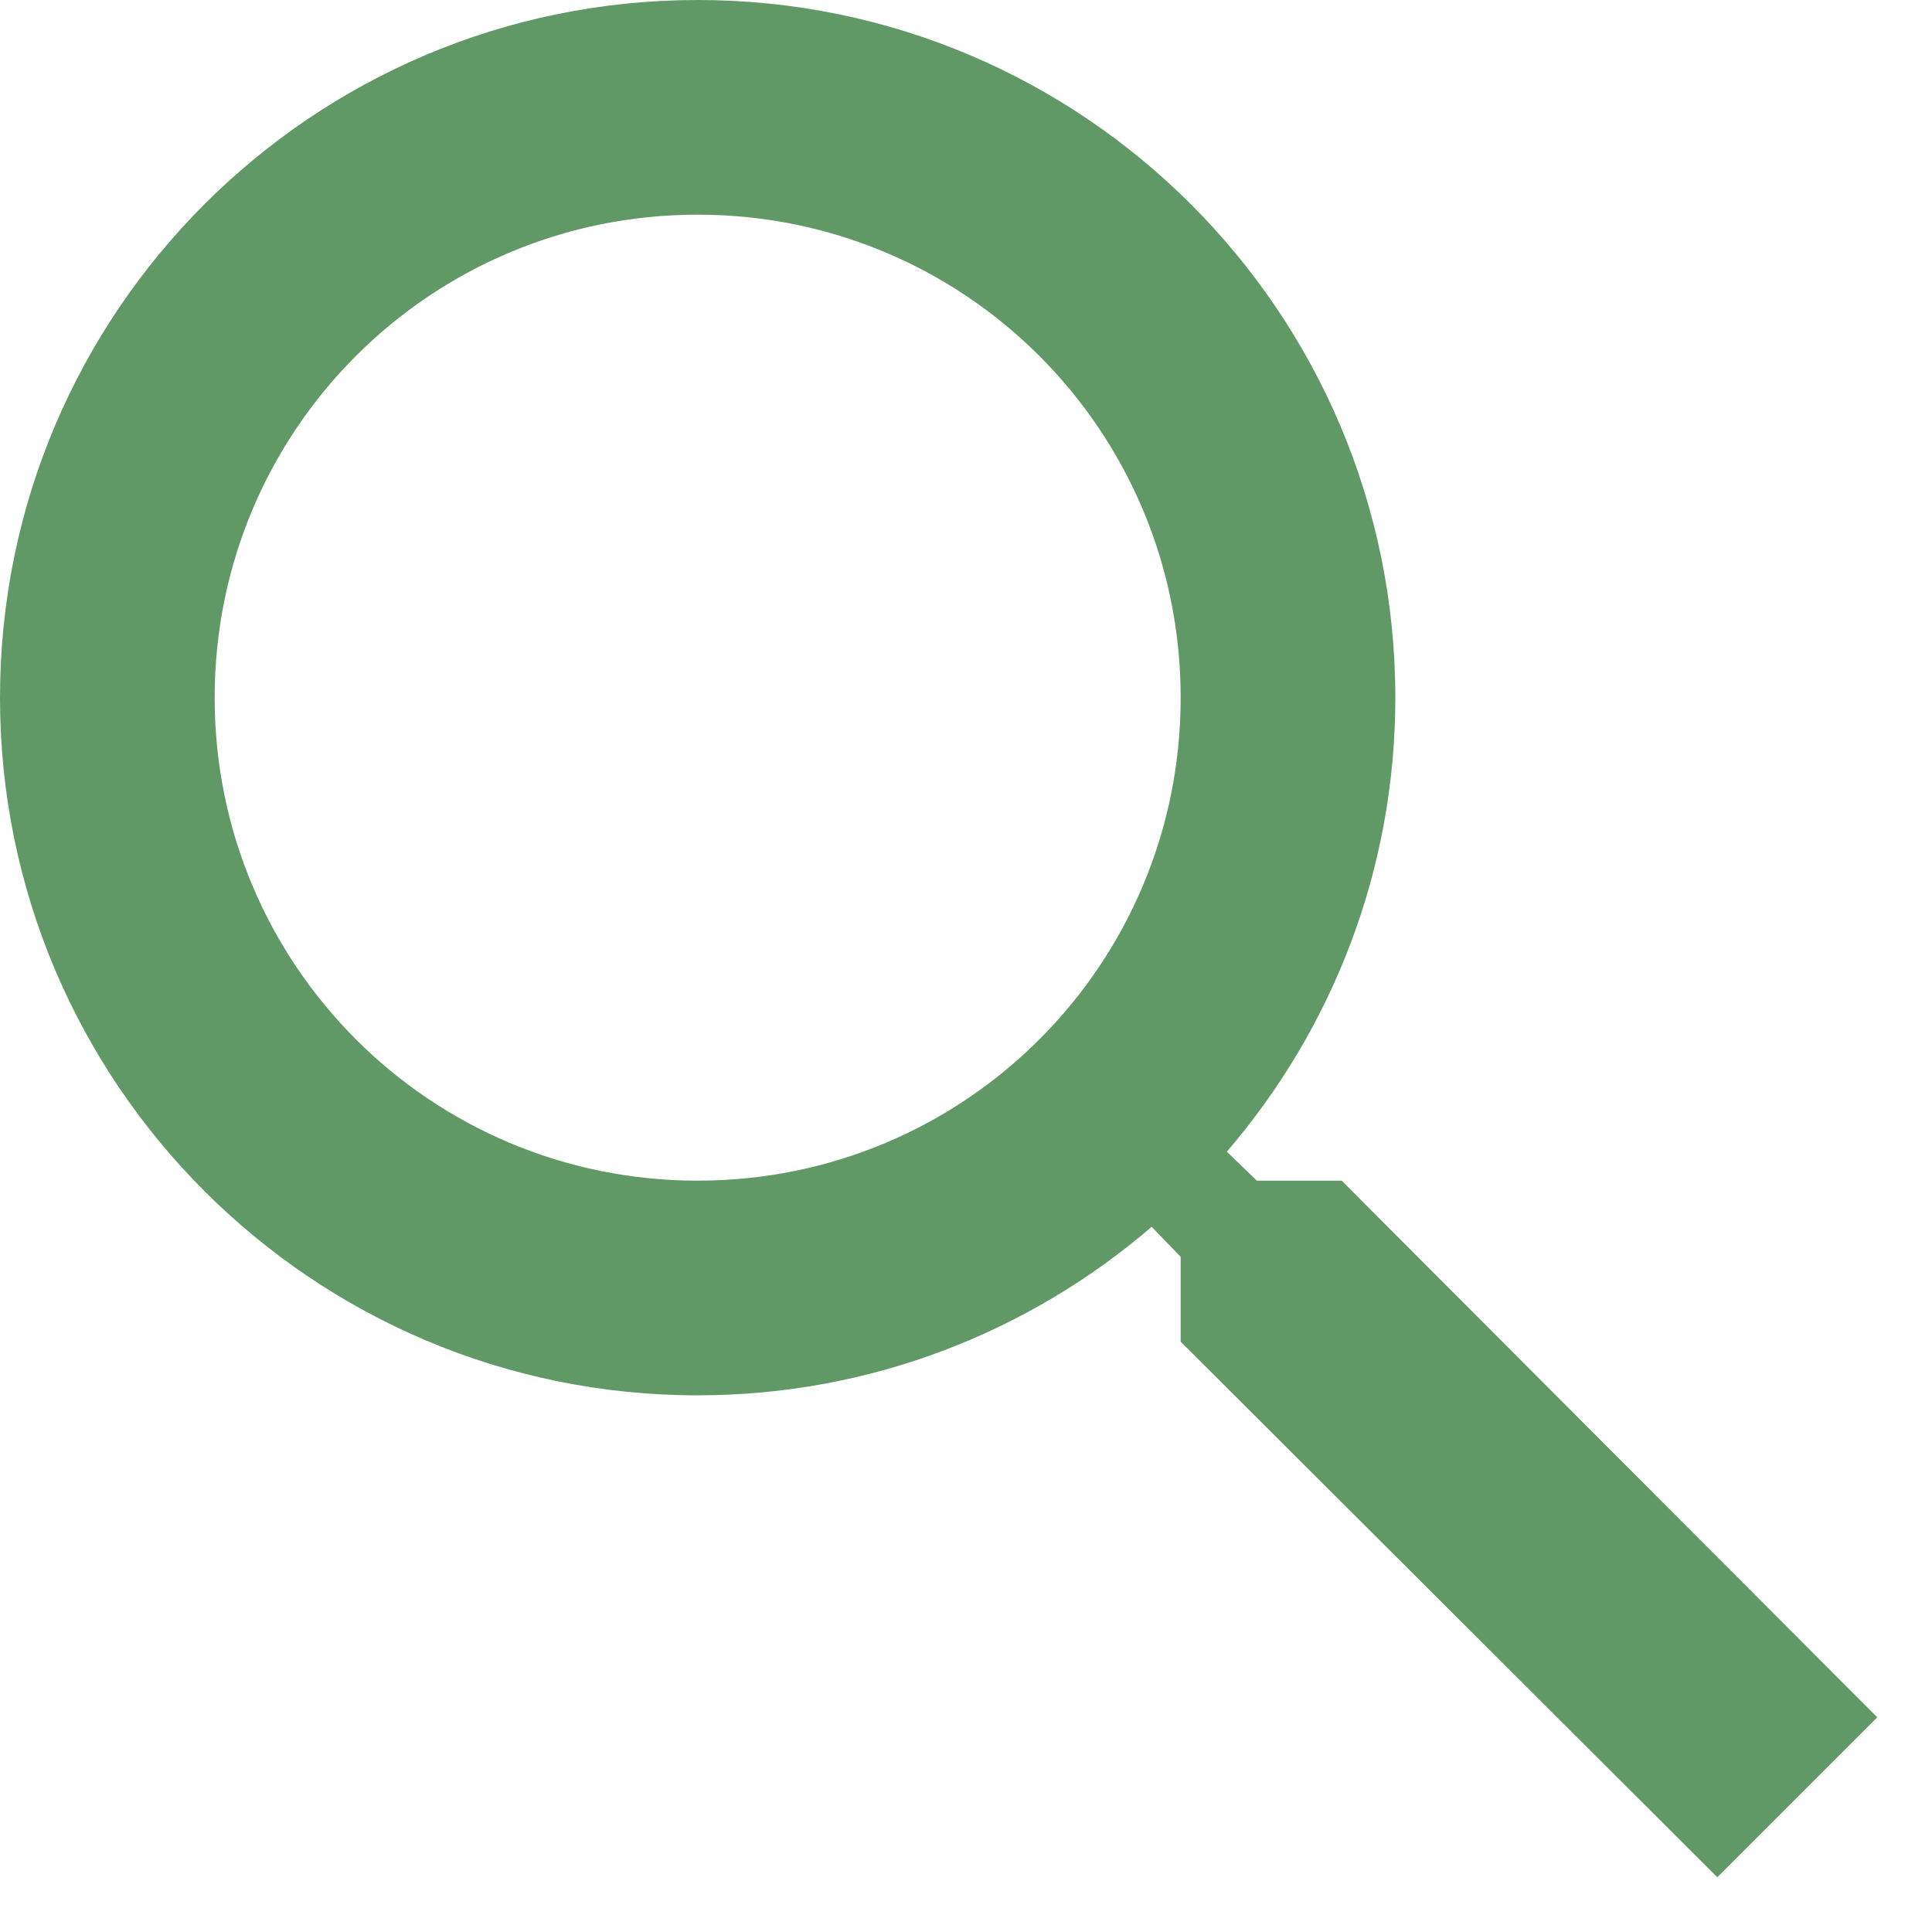
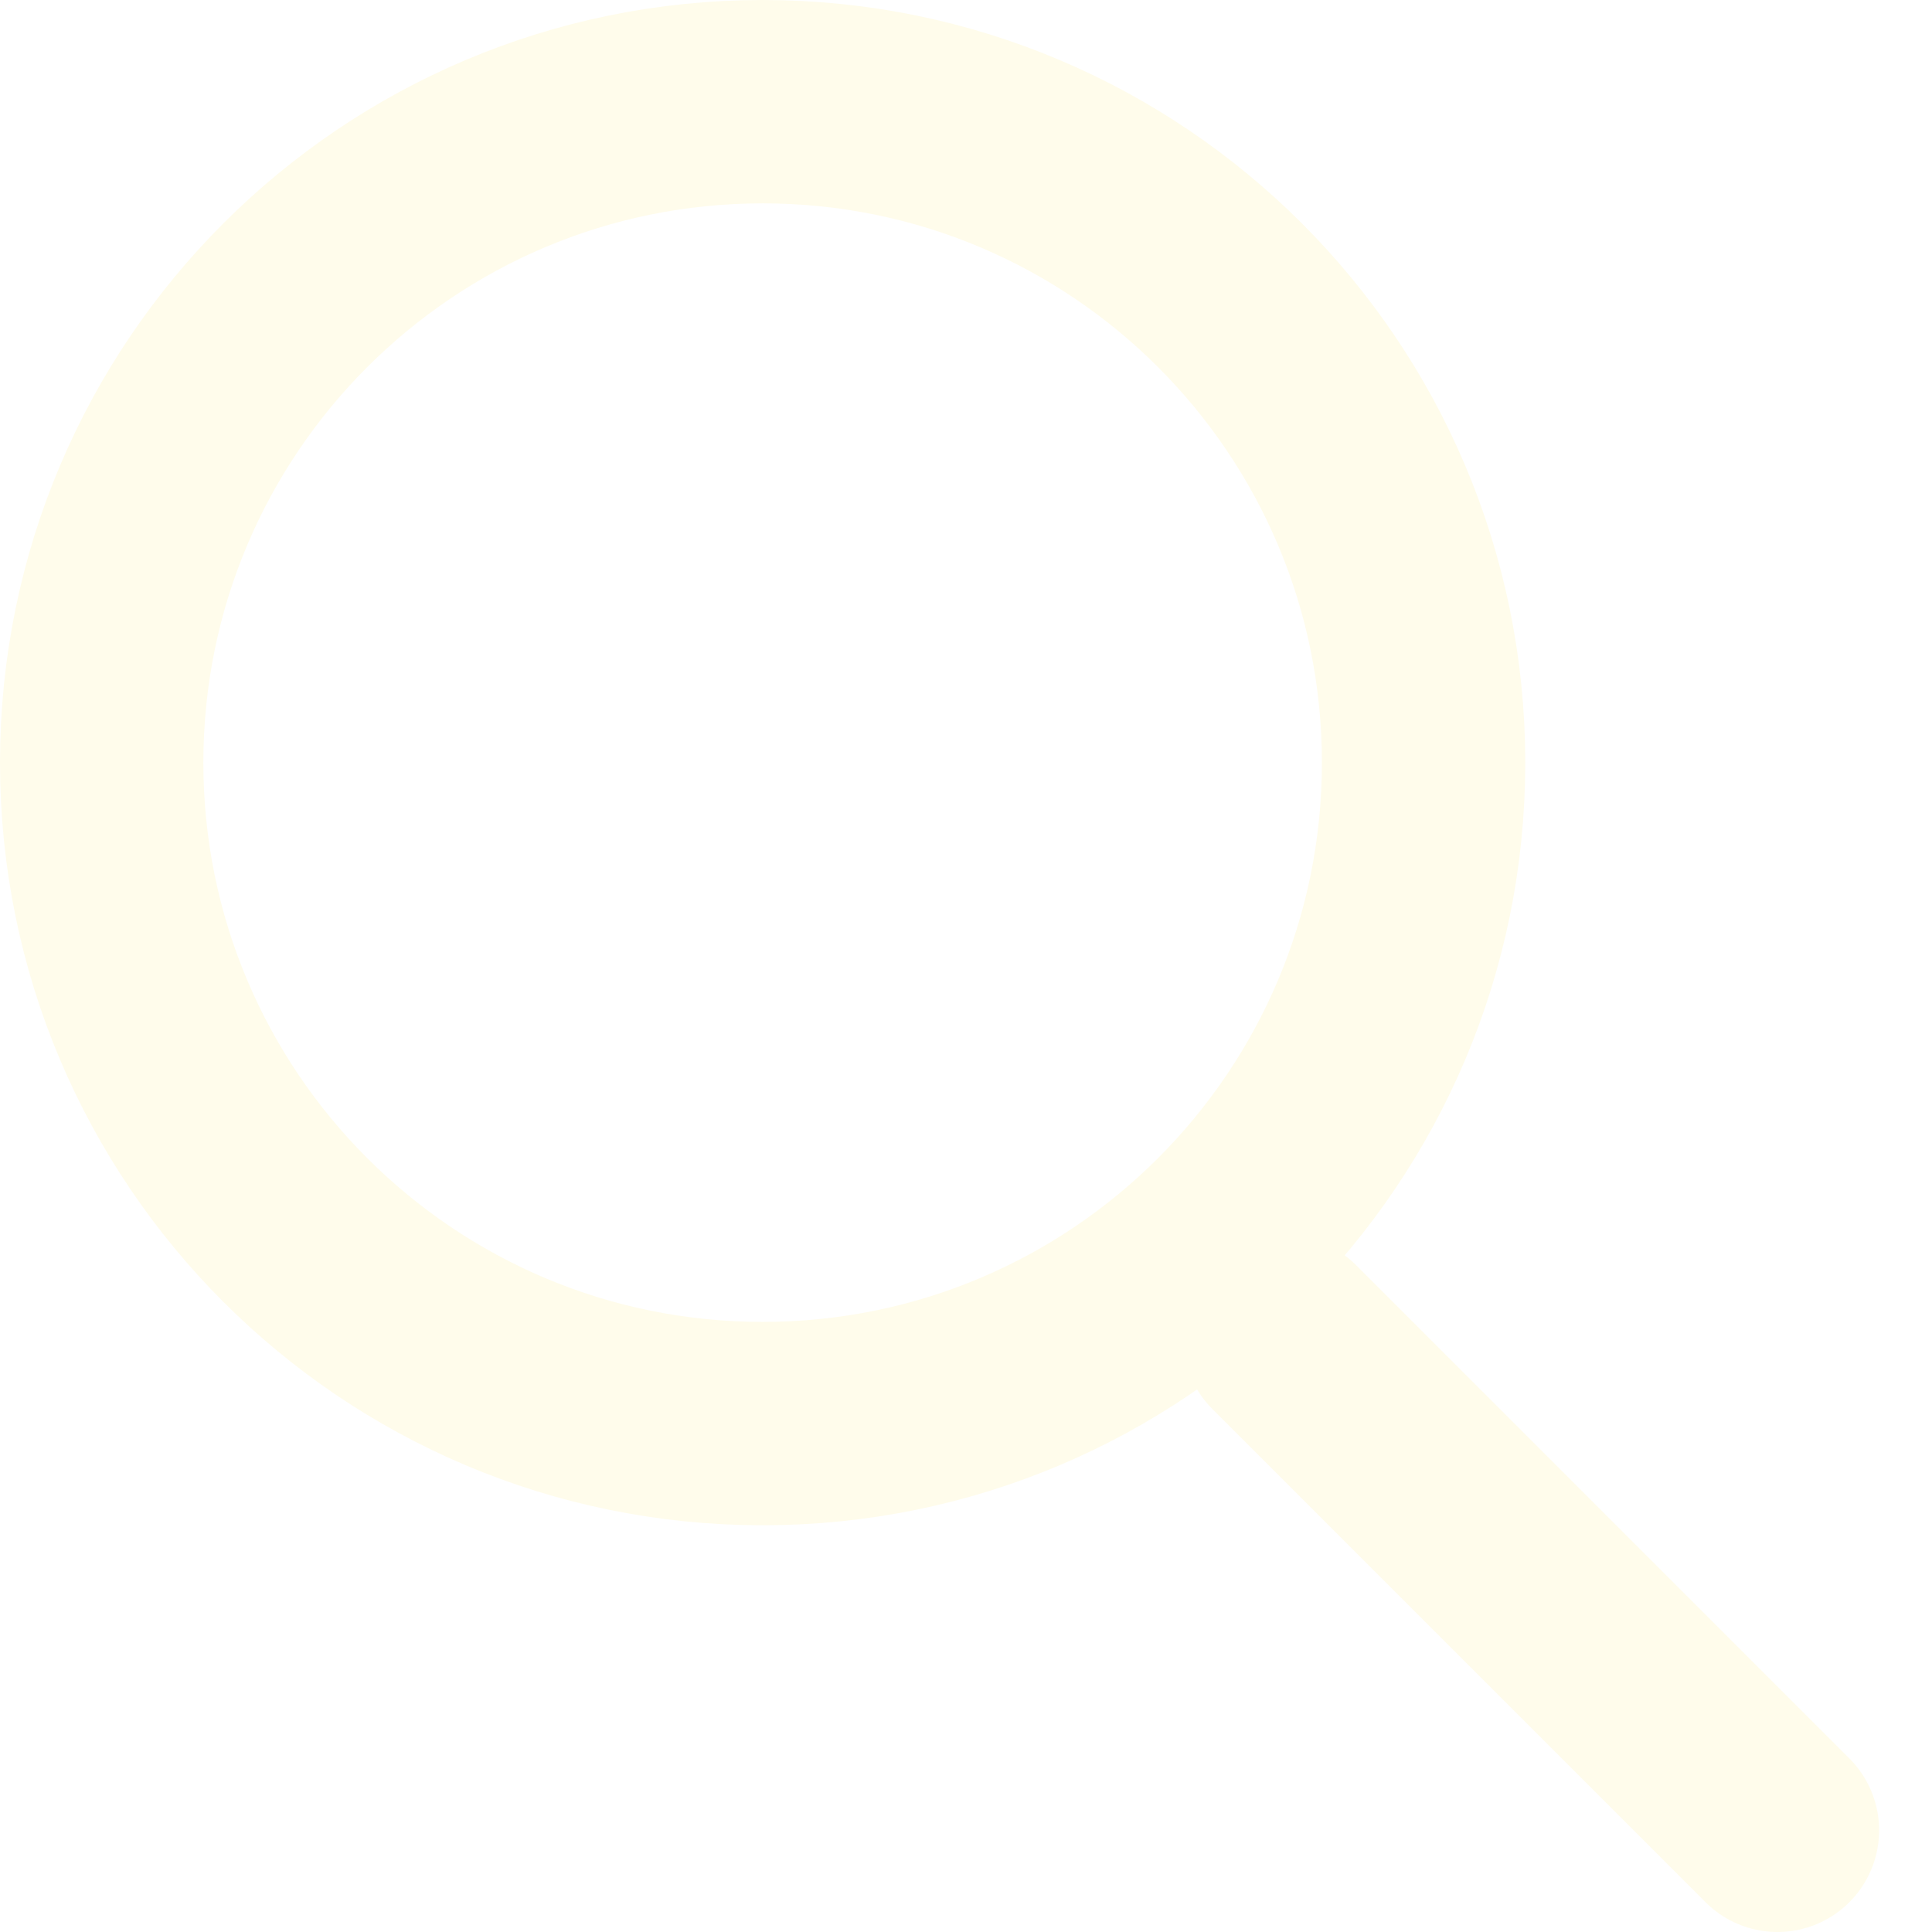
- <svg xmlns="http://www.w3.org/2000/svg" width="18" height="18" viewBox="0 0 18 18" fill="none">
-   <path d="M12.5 11H11.71L11.43 10.73C12.41 9.59 13 8.11 13 6.5C13 2.91 10.09 0 6.5 0C2.91 0 0 2.91 0 6.5C0 10.09 2.91 13 6.5 13C8.11 13 9.59 12.41 10.73 11.43L11 11.71V12.5L16 17.49L17.49 16L12.5 11ZM6.5 11C4.01 11 2 8.99 2 6.5C2 4.01 4.01 2 6.5 2C8.99 2 11 4.01 11 6.5C11 8.99 8.99 11 6.5 11Z" fill="#609966" />
+ <svg xmlns="http://www.w3.org/2000/svg" width="19" height="19" viewBox="0 0 19 19" fill="none">
+   <circle cx="7.5" cy="7.5" r="6.5" stroke="#FFFCEB" stroke-width="2" />
+   <line x1="17.48" y1="18" x2="12.631" y2="13.151" stroke="#FFFCEB" stroke-width="2" stroke-linecap="round" />
</svg>
